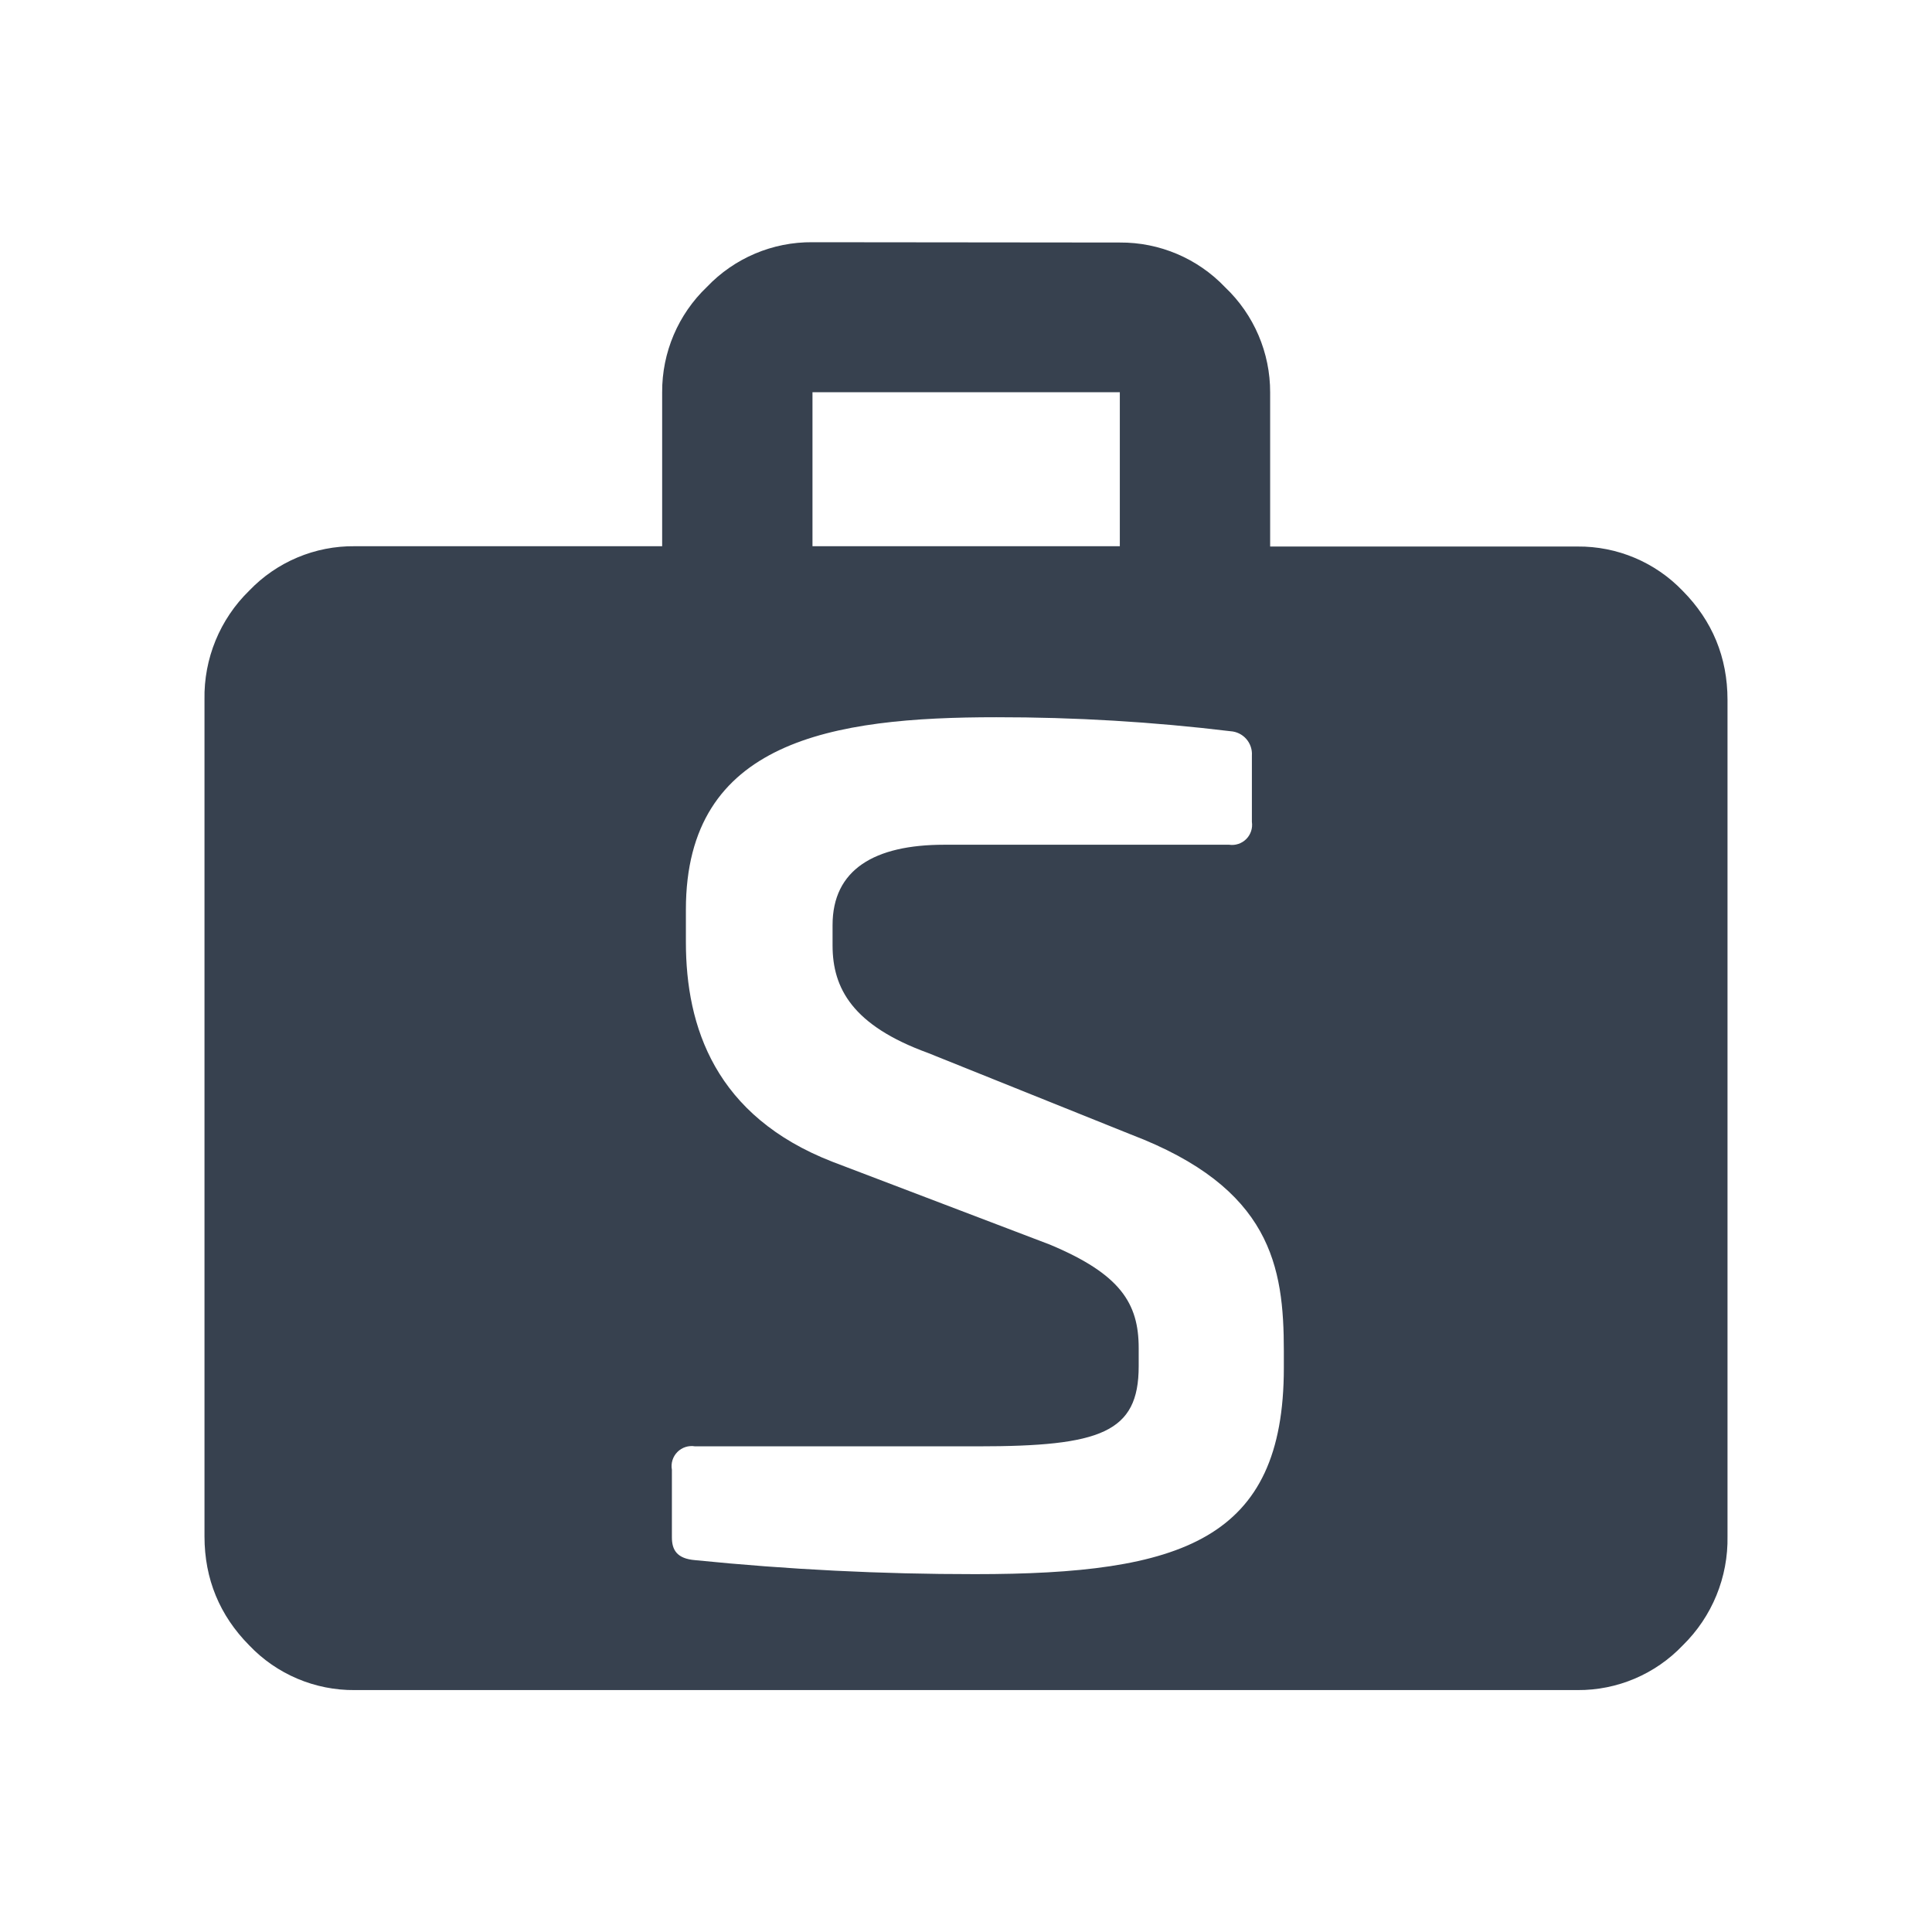
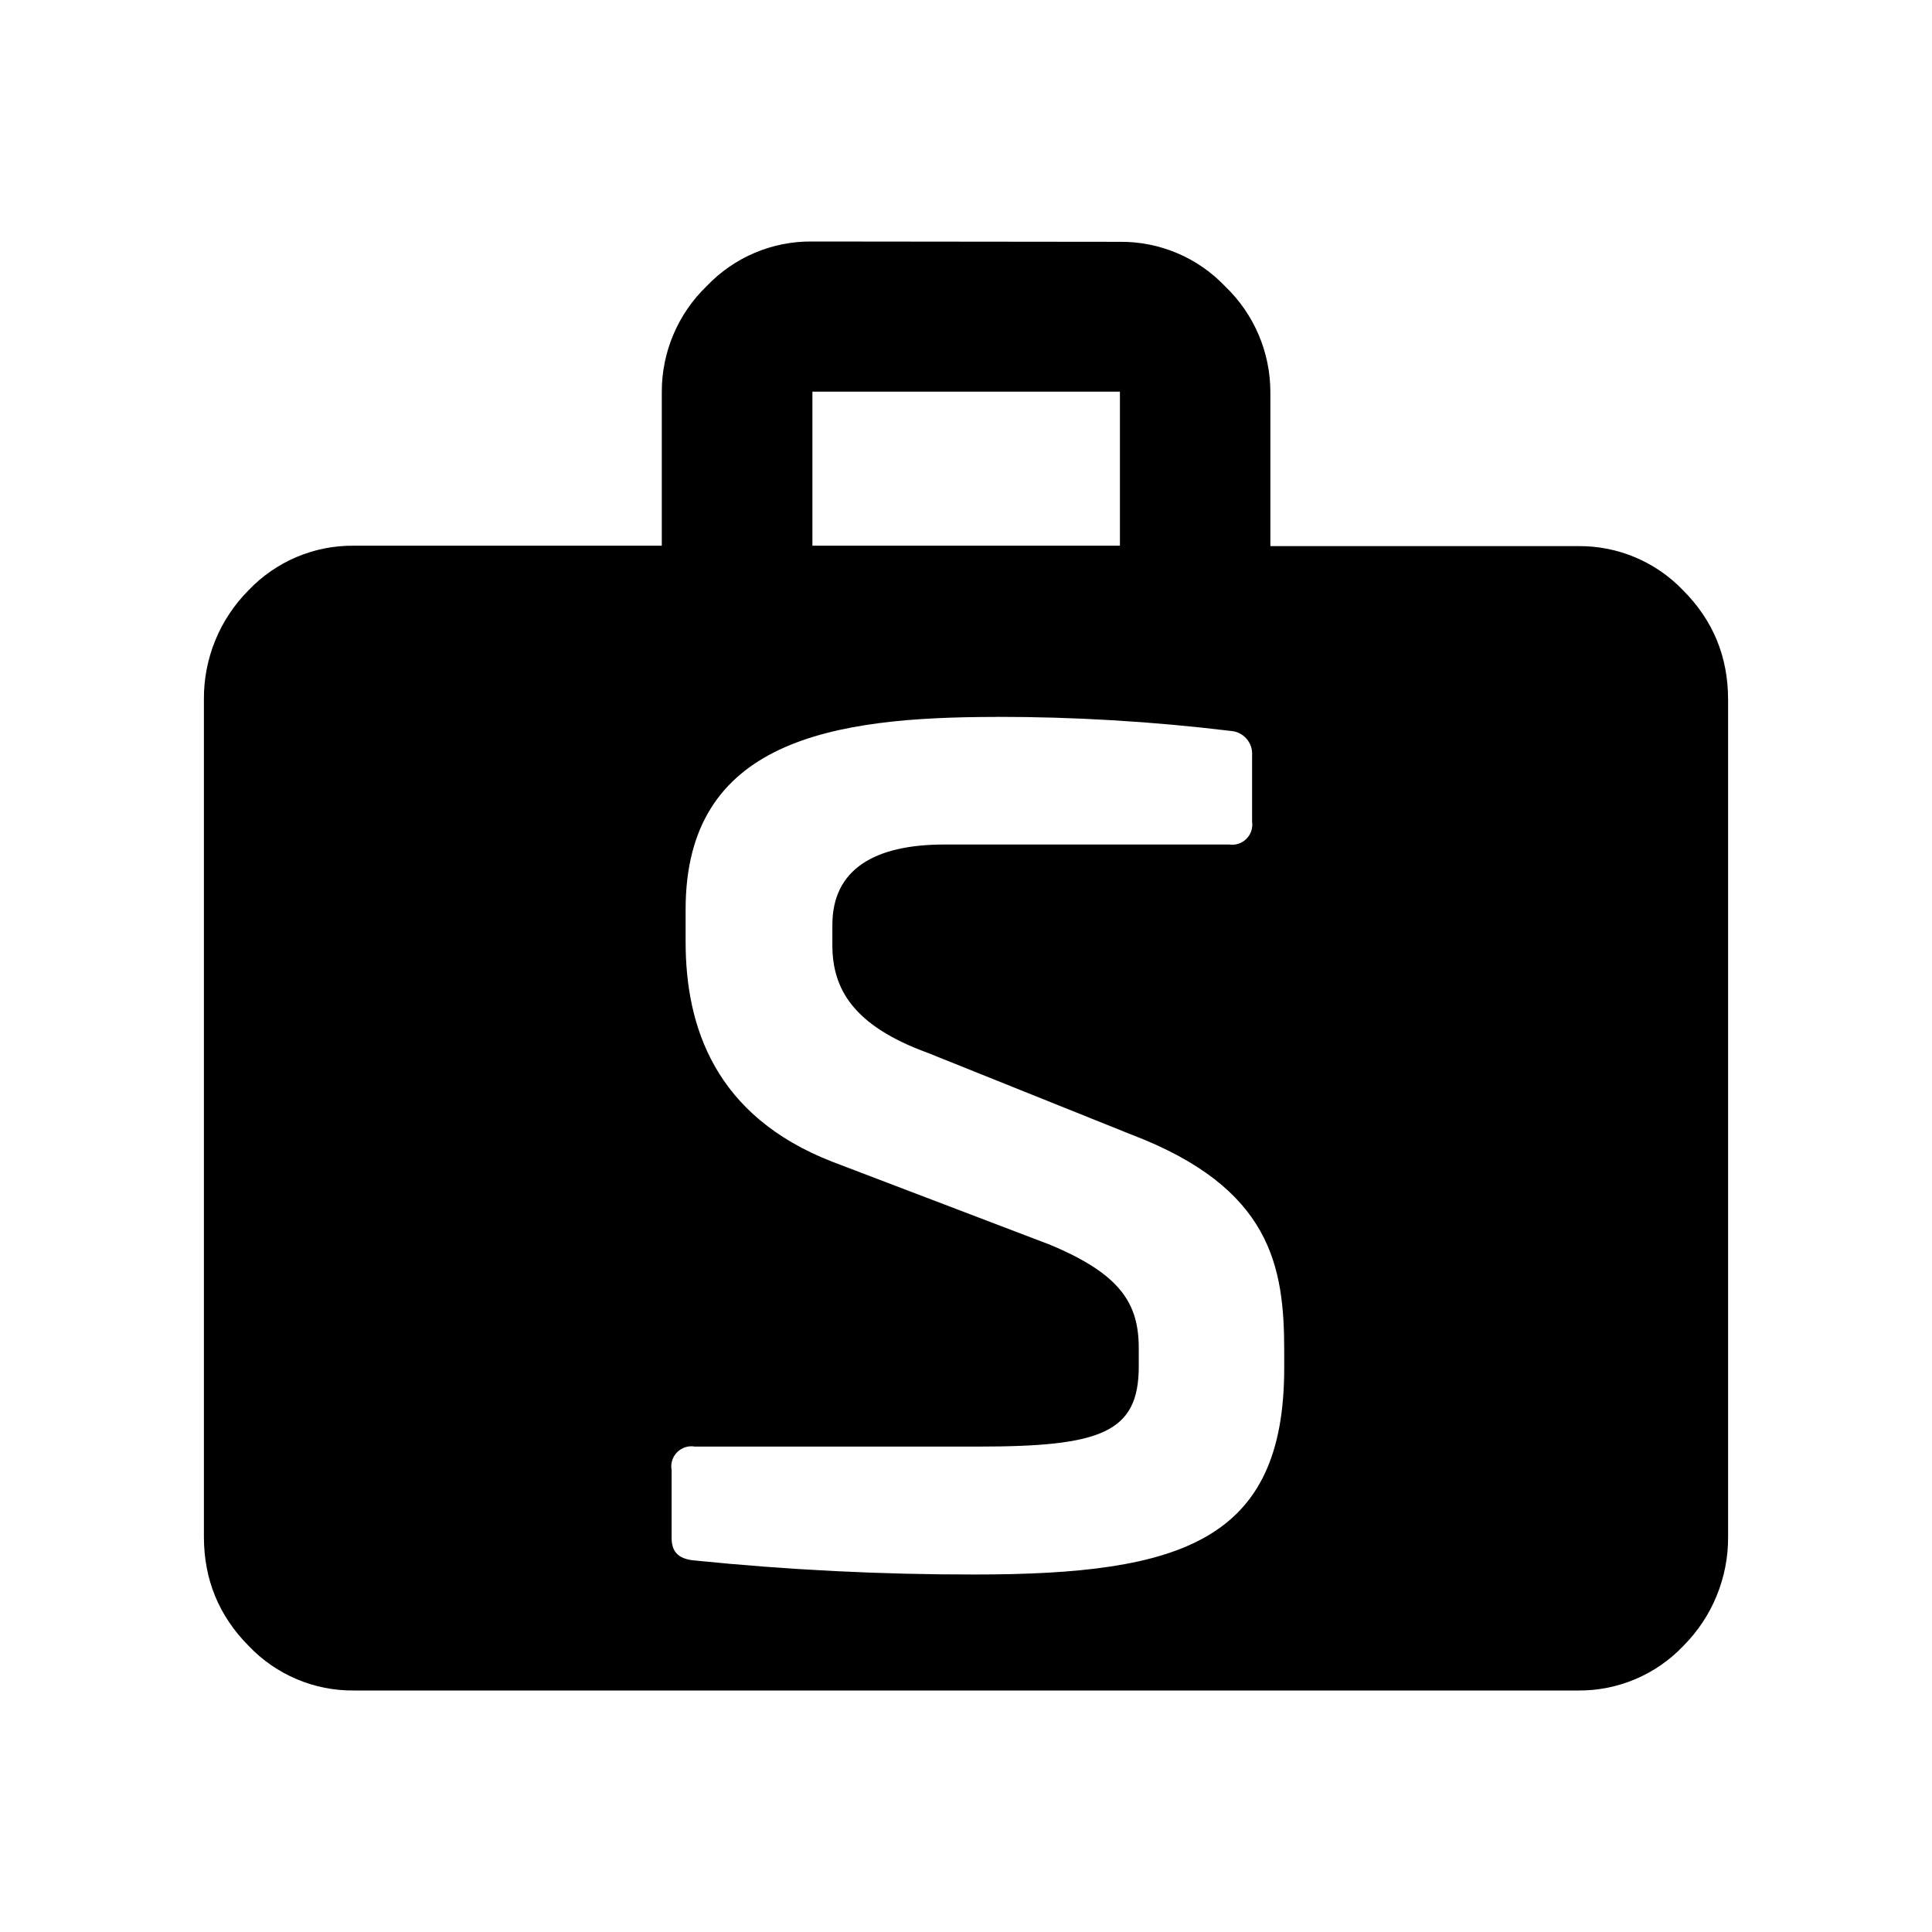
- <svg xmlns="http://www.w3.org/2000/svg" xml:space="preserve" width="24" height="24" viewBox="0 0 6.349 6.349">
-   <path d="M2.67.796a.473.473 0 0 0-.347.147.475.475 0 0 0-.147.346v.506h-1.01a.473.473 0 0 0-.347.146.487.487 0 0 0-.147.358v2.75c0 .14.05.26.147.358a.473.473 0 0 0 .347.147h4.018a.473.473 0 0 0 .346-.147.489.489 0 0 0 .147-.359V2.3c0-.14-.05-.26-.147-.358a.473.473 0 0 0-.346-.146h-1.01V1.29a.475.475 0 0 0-.148-.346.473.473 0 0 0-.346-.147zm0 .493h1.01v.506H2.67Zm.604 1.068a6.387 6.424 0 0 1 .77.046.075.075 0 0 1 .07.08v.218a.066.066 0 0 1-.075.075h-.936c-.23 0-.367.082-.367.264v.067c0 .141.066.263.313.353l.667.268c.462.176.503.434.503.712v.055c0 .567-.336.678-1.015.678a9.1 9.1 0 0 1-.92-.046c-.06-.005-.076-.034-.076-.075V4.83a.066.066 0 0 1 .076-.077h.93c.403 0 .528-.045.528-.263v-.06c0-.147-.06-.243-.292-.34l-.714-.272c-.386-.15-.482-.444-.482-.722v-.107c0-.556.482-.632 1.02-.632z" style="fill:#37414f;" />
+ <svg xmlns="http://www.w3.org/2000/svg" xml:space="preserve" width="24" height="24">
+   <path d="M10.092 3a1.78 1.78 0 0 0-1.314.555 1.82 1.82 0 0 0-.557 1.31v1.914h-3.82a1.78 1.78 0 0 0-1.313.553 1.9 1.9 0 0 0-.555 1.355V19.09q0 .795.555 1.355A1.78 1.78 0 0 0 4.402 21h15.2a1.78 1.78 0 0 0 1.31-.555 1.9 1.9 0 0 0 .555-1.359V8.69q0-.794-.555-1.353a1.78 1.78 0 0 0-1.31-.553h-3.821V4.869a1.82 1.82 0 0 0-.56-1.31 1.78 1.78 0 0 0-1.31-.555Zm0 1.865h3.82v1.914h-3.82zm2.285 4.04a24.164 24.304 0 0 1 2.913.175.284.284 0 0 1 .264.303v.824a.25.25 0 0 1-.284.284h-3.54c-.87 0-1.39.31-1.39.999v.252c0 .533.25.997 1.185 1.337l2.524 1.013c1.748.665 1.904 1.642 1.904 2.693v.21c0 2.145-1.273 2.564-3.842 2.564a34 34 0 0 1-3.48-.174c-.226-.019-.288-.128-.288-.283v-.84a.25.25 0 0 1 .289-.292h3.517c1.524 0 1.997-.17 1.997-.995v-.227c0-.556-.226-.92-1.104-1.286l-2.702-1.03c-1.46-.568-1.823-1.68-1.823-2.731v-.405c0-2.103 1.825-2.39 3.86-2.39" class="ICON_1" />
</svg>
